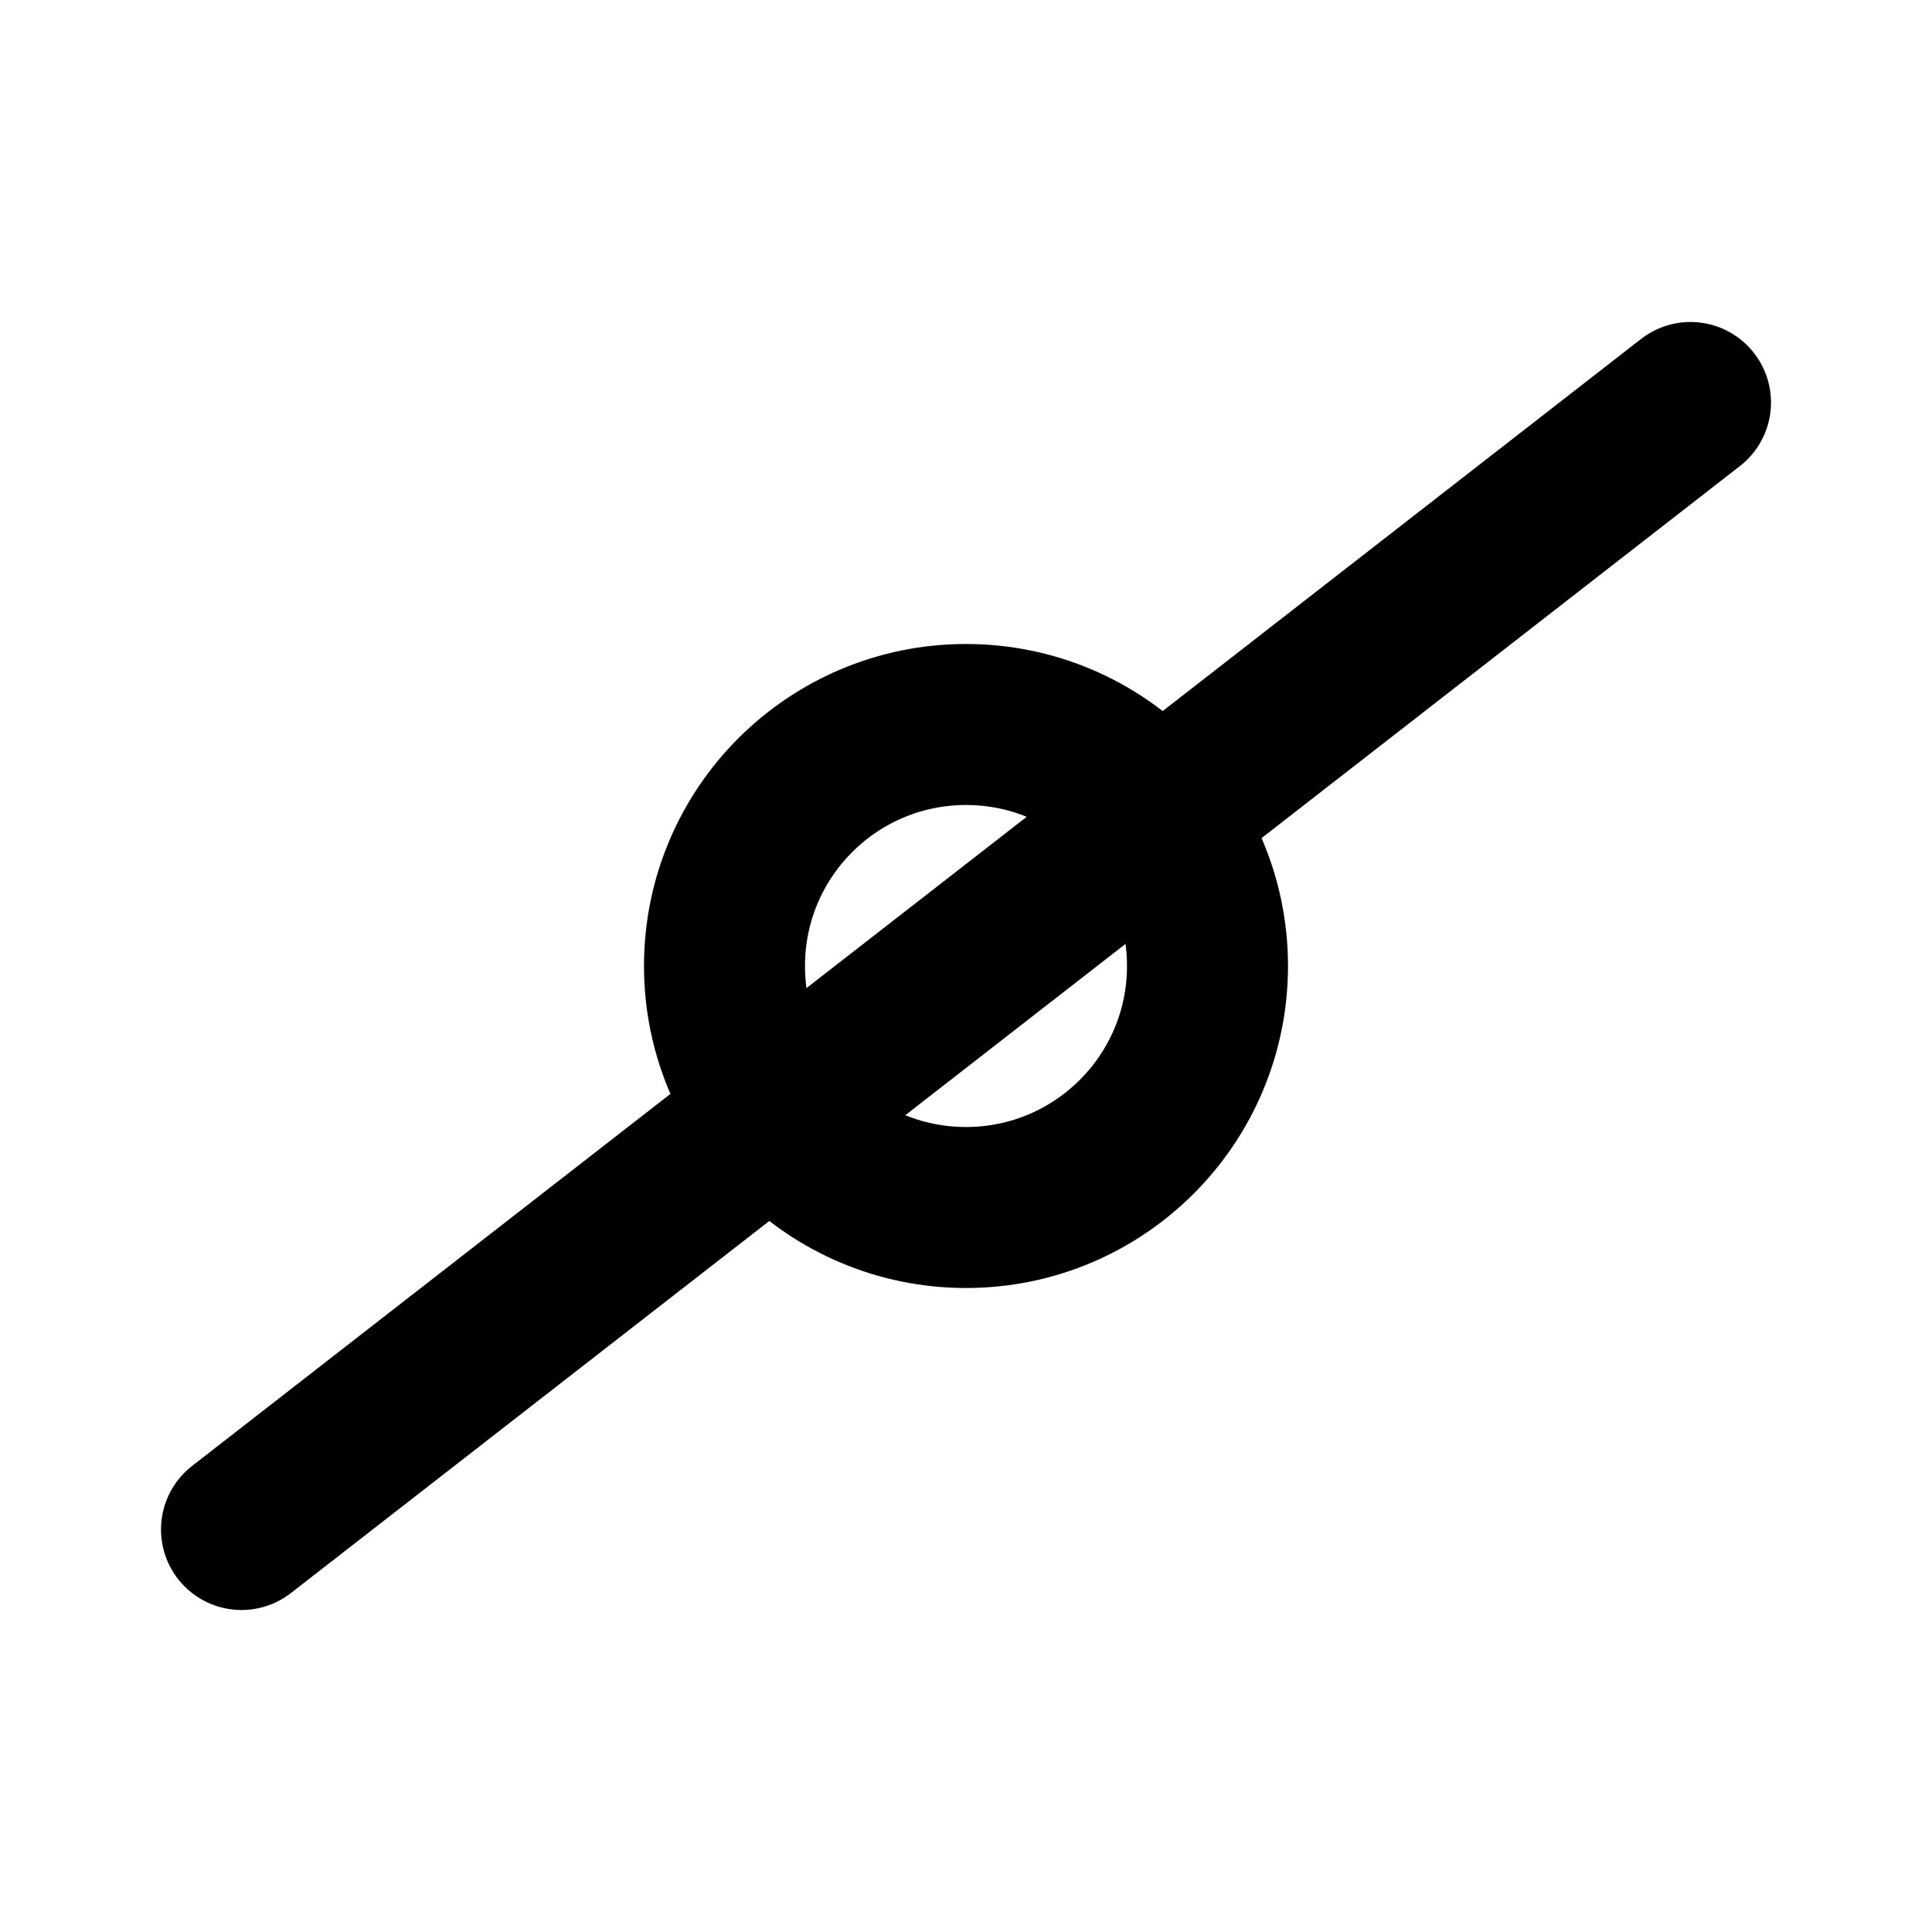
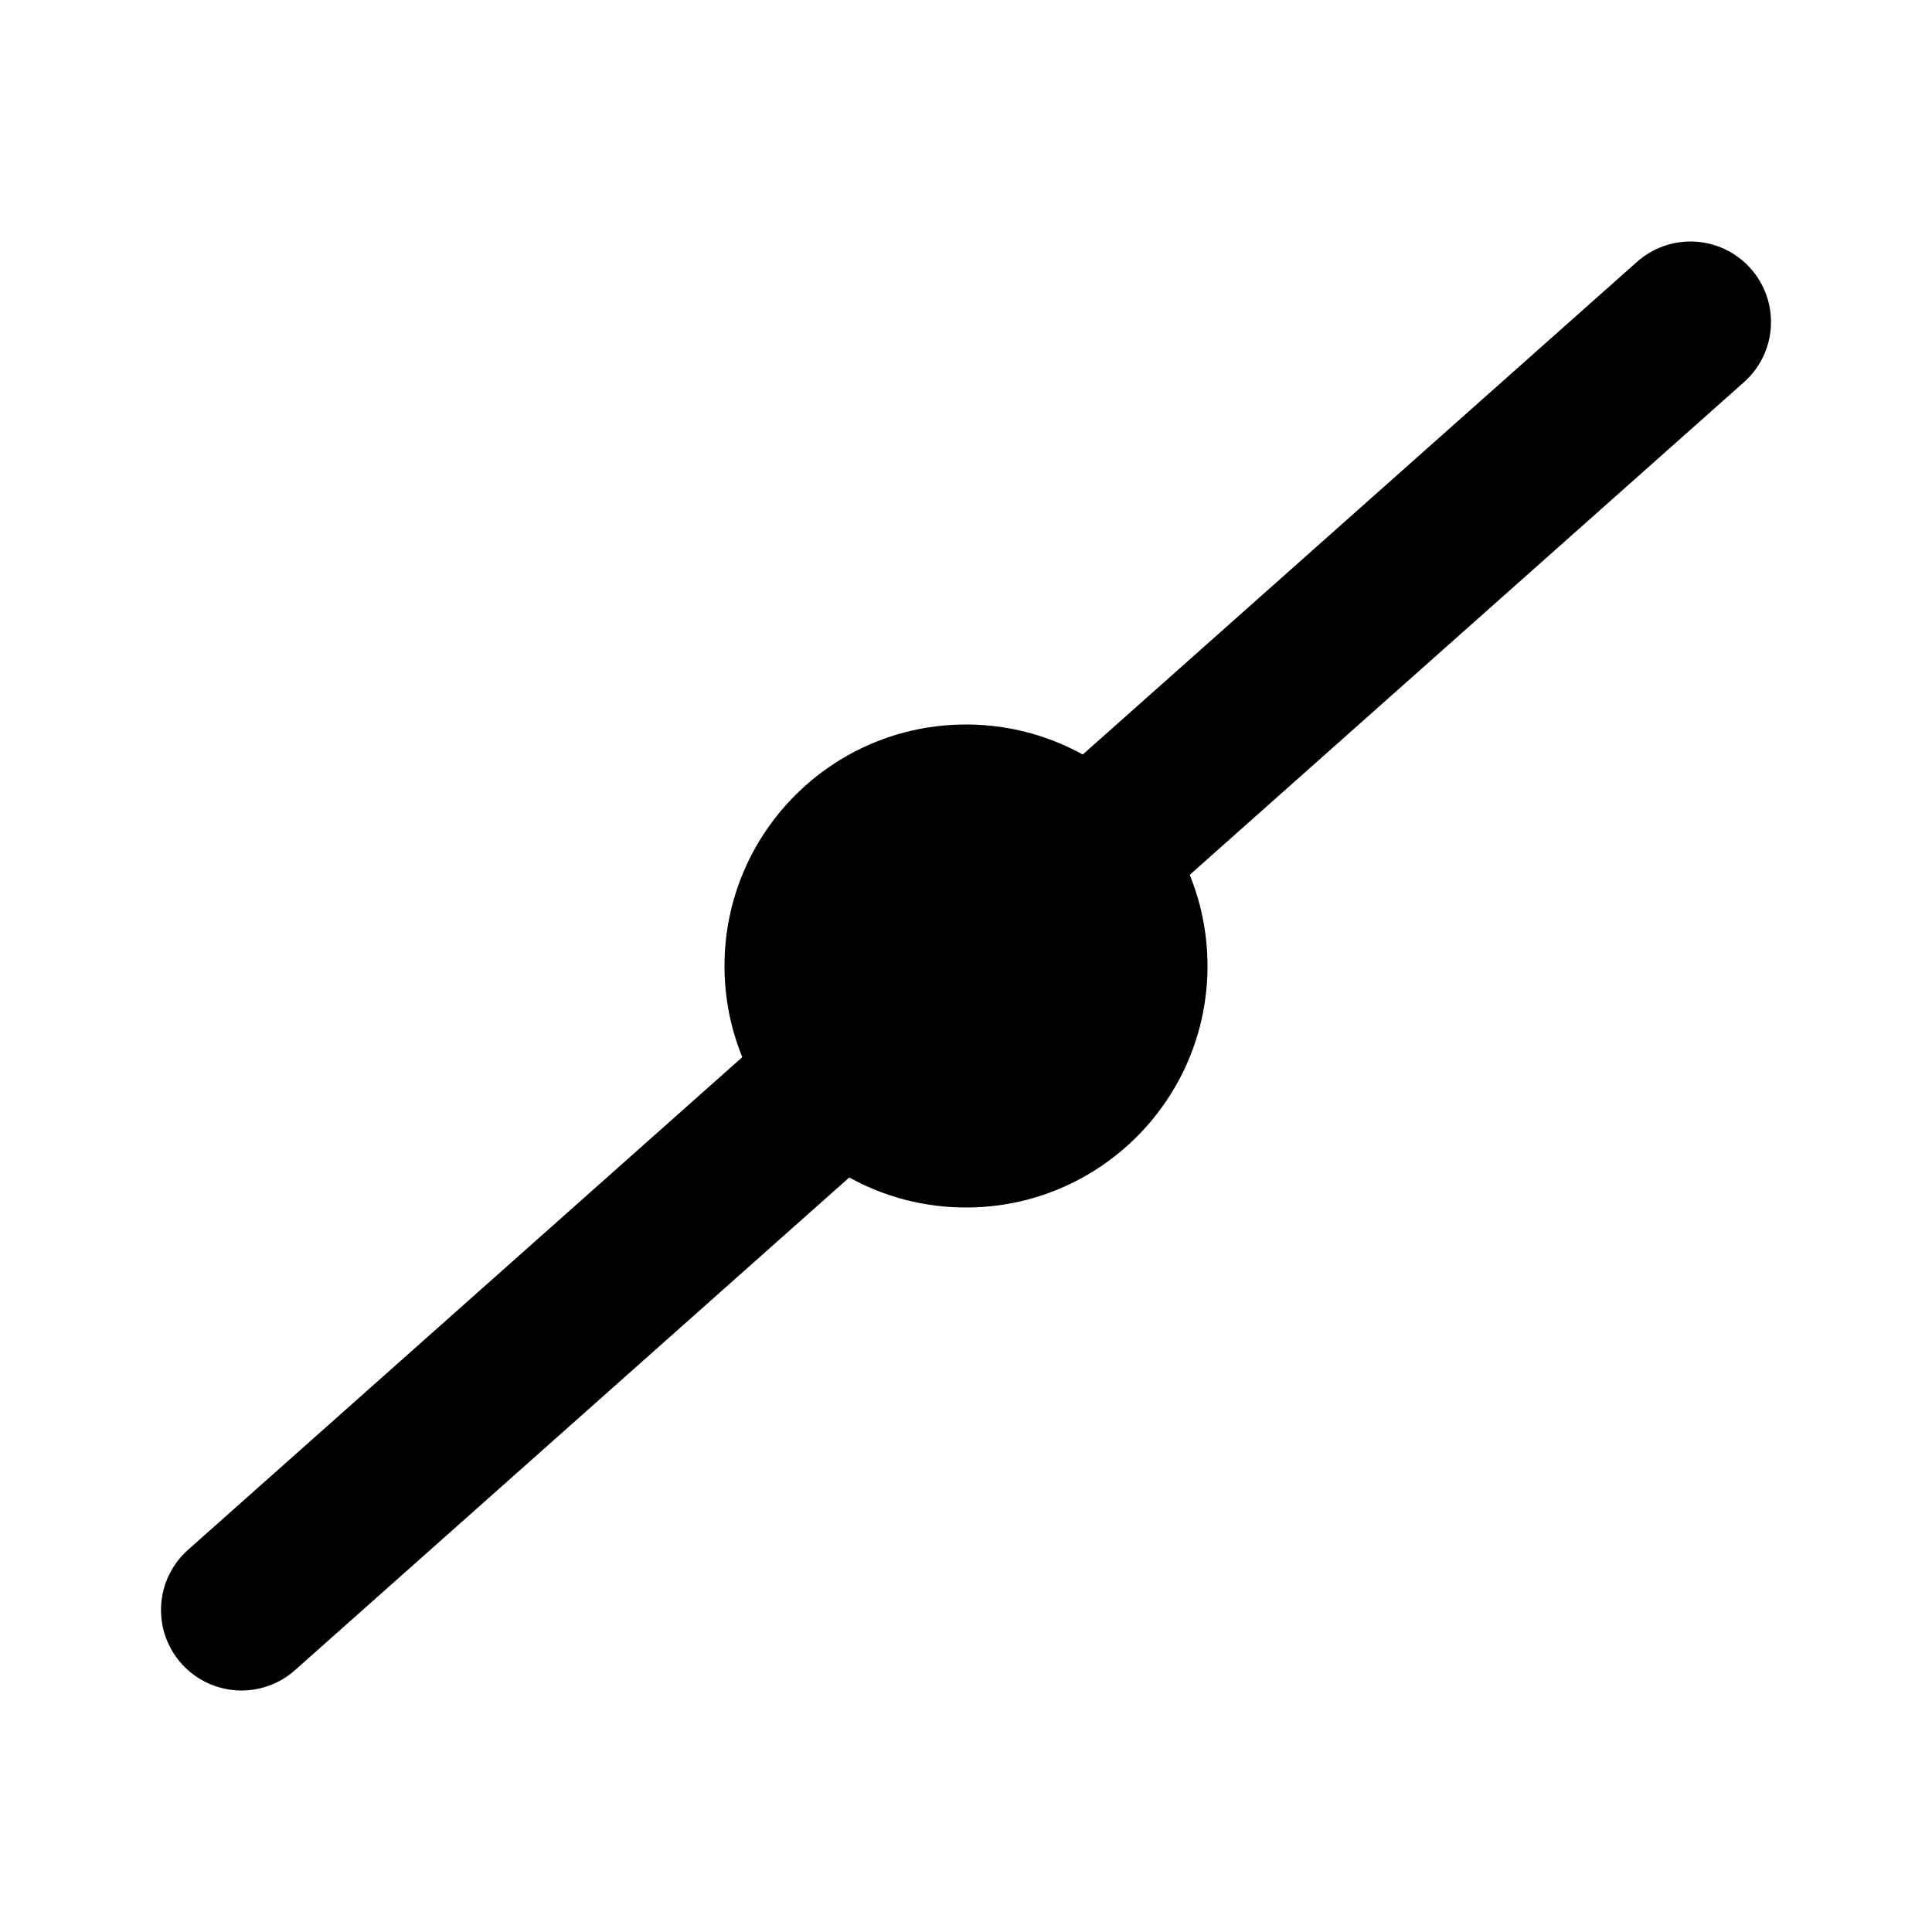
<svg xmlns="http://www.w3.org/2000/svg" width="24" height="24" viewBox="0 0 24 24" fill="none" stroke="currentColor" stroke-width="2" stroke-linecap="round" stroke-linejoin="round">
-   <path d="M3 19 21 5" />
-   <circle cx="12" cy="12" r="3" />
+   <path d="M3 20 21 4" />
+   <circle cx="12" cy="12" r="3" fill="currentColor" stroke="none" />
</svg>
